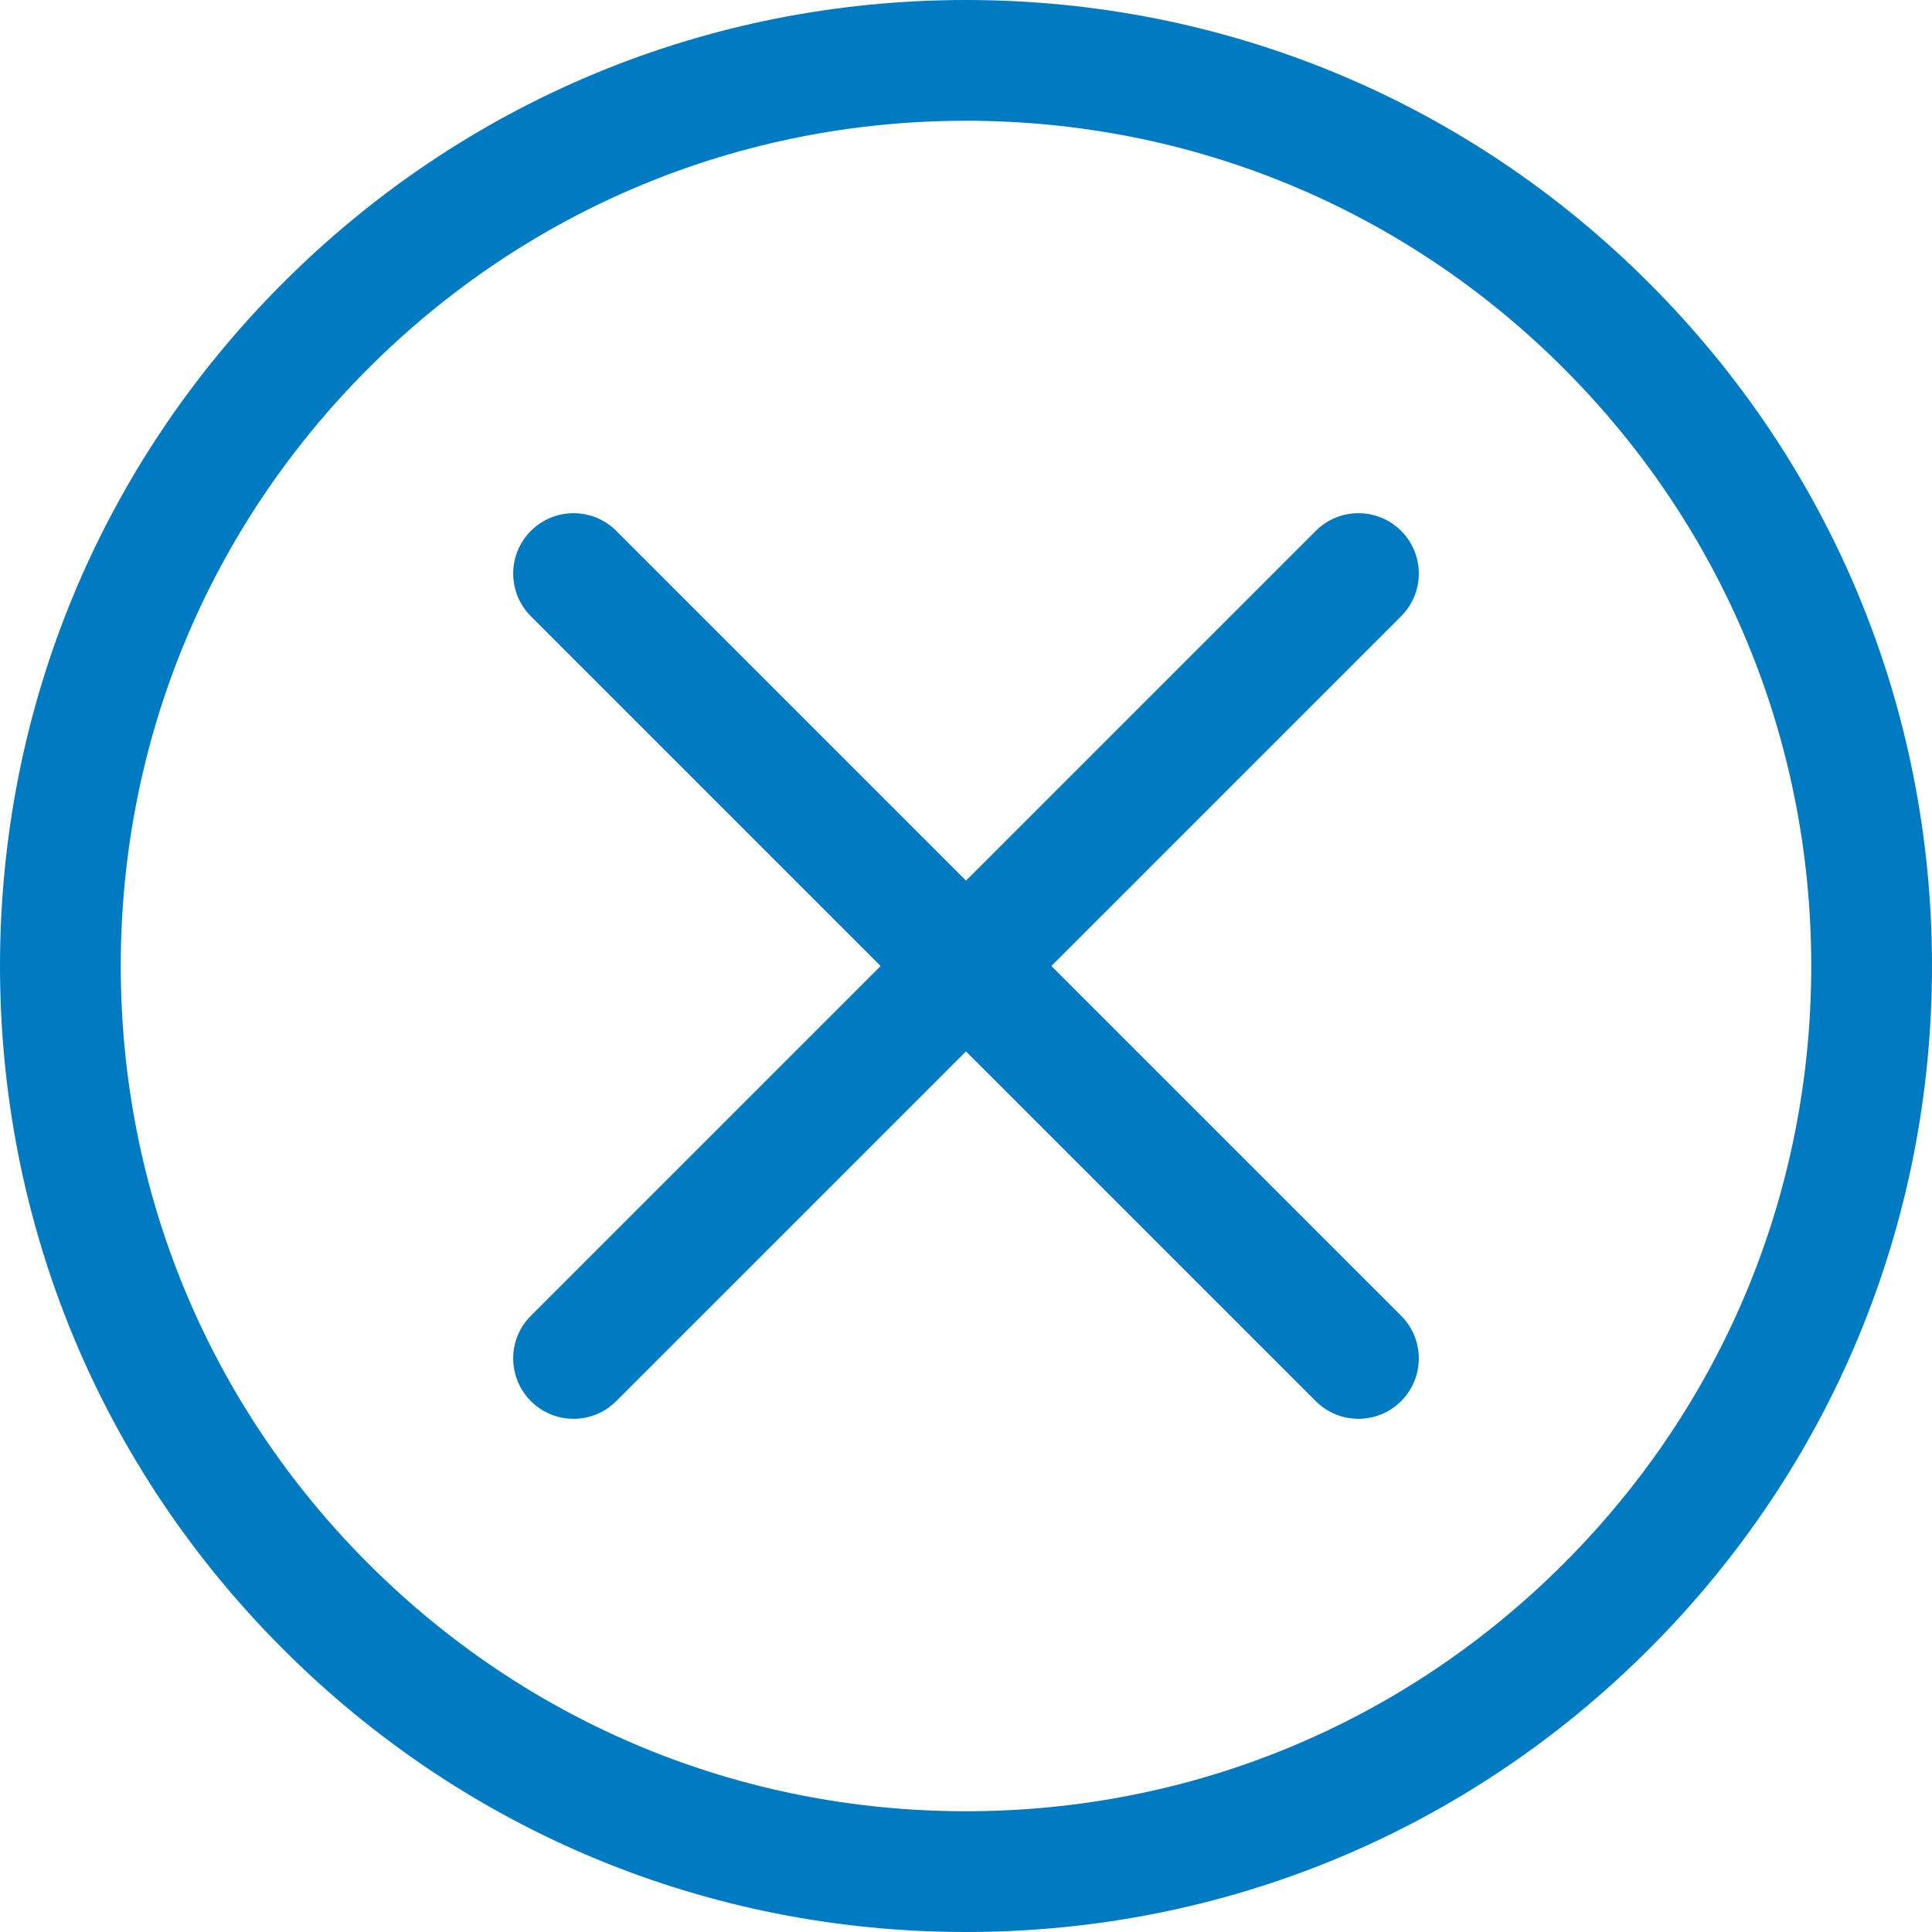
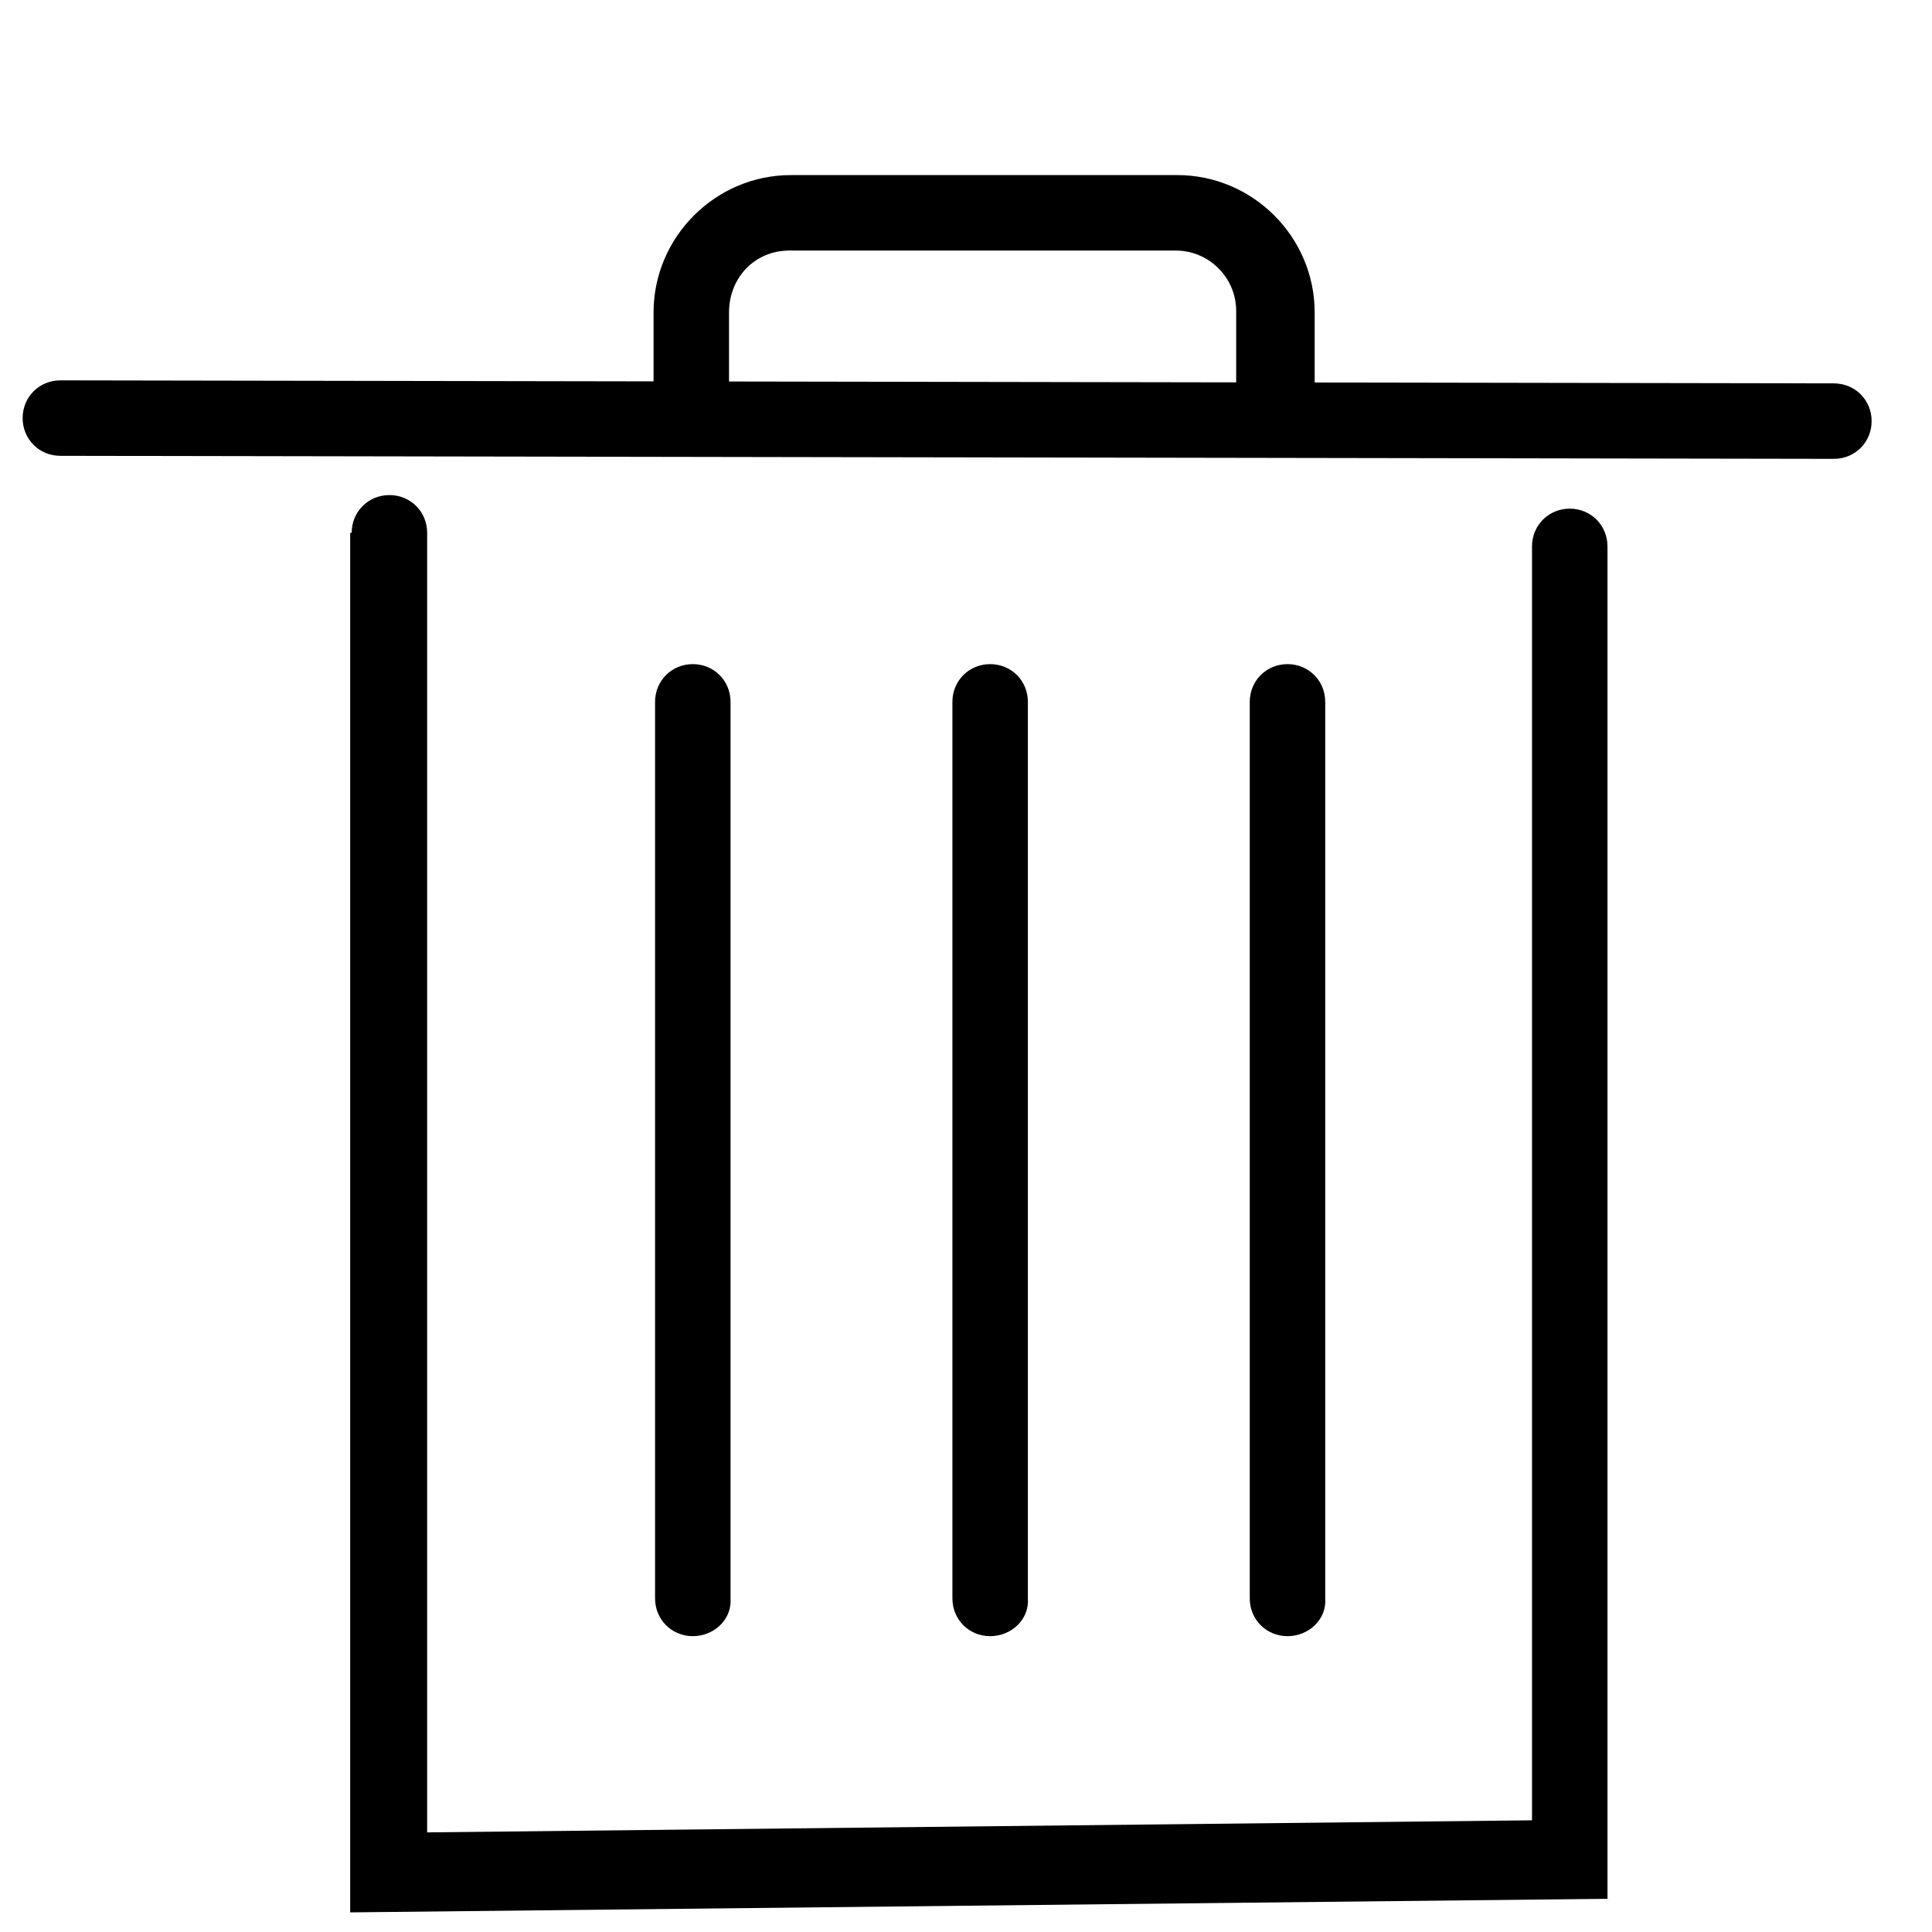
- <svg xmlns="http://www.w3.org/2000/svg" fill="#007AC0" version="1.1" id="Ebene_1" width="19" height="19" viewBox="0 0 64 64" enable-background="new 0 0 64 64" xml:space="preserve" stroke="#007AC0" stroke-width="0.001">
+ <svg xmlns="http://www.w3.org/2000/svg" width="17" height="17" viewBox="0 0 1024 1024" fill="#000000" class="icon" version="1.1">
  <g id="SVGRepo_bgCarrier" stroke-width="0" />
  <g id="SVGRepo_tracerCarrier" stroke-linecap="round" stroke-linejoin="round" />
  <g id="SVGRepo_iconCarrier">
-     <g>
-       <path d="M17.586,46.414C17.977,46.805,18.488,47,19,47s1.023-0.195,1.414-0.586L32,34.828l11.586,11.586 C43.977,46.805,44.488,47,45,47s1.023-0.195,1.414-0.586c0.781-0.781,0.781-2.047,0-2.828L34.828,32l11.586-11.586 c0.781-0.781,0.781-2.047,0-2.828c-0.781-0.781-2.047-0.781-2.828,0L32,29.172L20.414,17.586c-0.781-0.781-2.047-0.781-2.828,0 c-0.781,0.781-0.781,2.047,0,2.828L29.172,32L17.586,43.586C16.805,44.367,16.805,45.633,17.586,46.414z" />
-       <path d="M32,64c8.547,0,16.583-3.329,22.626-9.373C60.671,48.583,64,40.547,64,32s-3.329-16.583-9.374-22.626 C48.583,3.329,40.547,0,32,0S15.417,3.329,9.374,9.373C3.329,15.417,0,23.453,0,32s3.329,16.583,9.374,22.626 C15.417,60.671,23.453,64,32,64z M12.202,12.202C17.49,6.913,24.521,4,32,4s14.51,2.913,19.798,8.202C57.087,17.49,60,24.521,60,32 s-2.913,14.51-8.202,19.798C46.51,57.087,39.479,60,32,60s-14.51-2.913-19.798-8.202C6.913,46.51,4,39.479,4,32 S6.913,17.49,12.202,12.202z" />
-     </g>
+     <path d="M32 241.6c-11.2 0-20-8.8-20-20s8.8-20 20-20l940 1.6c11.2 0 20 8.8 20 20s-8.8 20-20 20L32 241.6zM186.4 282.4c0-11.2 8.8-20 20-20s20 8.8 20 20v688.8l585.6-6.4V289.6c0-11.2 8.8-20 20-20s20 8.8 20 20v716.8l-666.4 7.2V282.4z" fill="" />
+     <path d="M682.4 867.2c-11.2 0-20-8.8-20-20V372c0-11.2 8.8-20 20-20s20 8.8 20 20v475.2c0.8 11.2-8.8 20-20 20zM367.2 867.2c-11.2 0-20-8.8-20-20V372c0-11.2 8.8-20 20-20s20 8.8 20 20v475.2c0.8 11.2-8.8 20-20 20zM524.8 867.2c-11.2 0-20-8.8-20-20V372c0-11.2 8.8-20 20-20s20 8.8 20 20v475.2c0.8 11.2-8.8 20-20 20zM655.2 213.6v-48.8c0-17.6-14.4-32-32-32H418.4c-18.4 0-32 14.4-32 32.8V208h-40v-42.4c0-40 32.8-72.8 72.8-72.8H624c40 0 72.8 32.8 72.8 72.8v48.8h-41.6z" fill="" />
  </g>
</svg>
